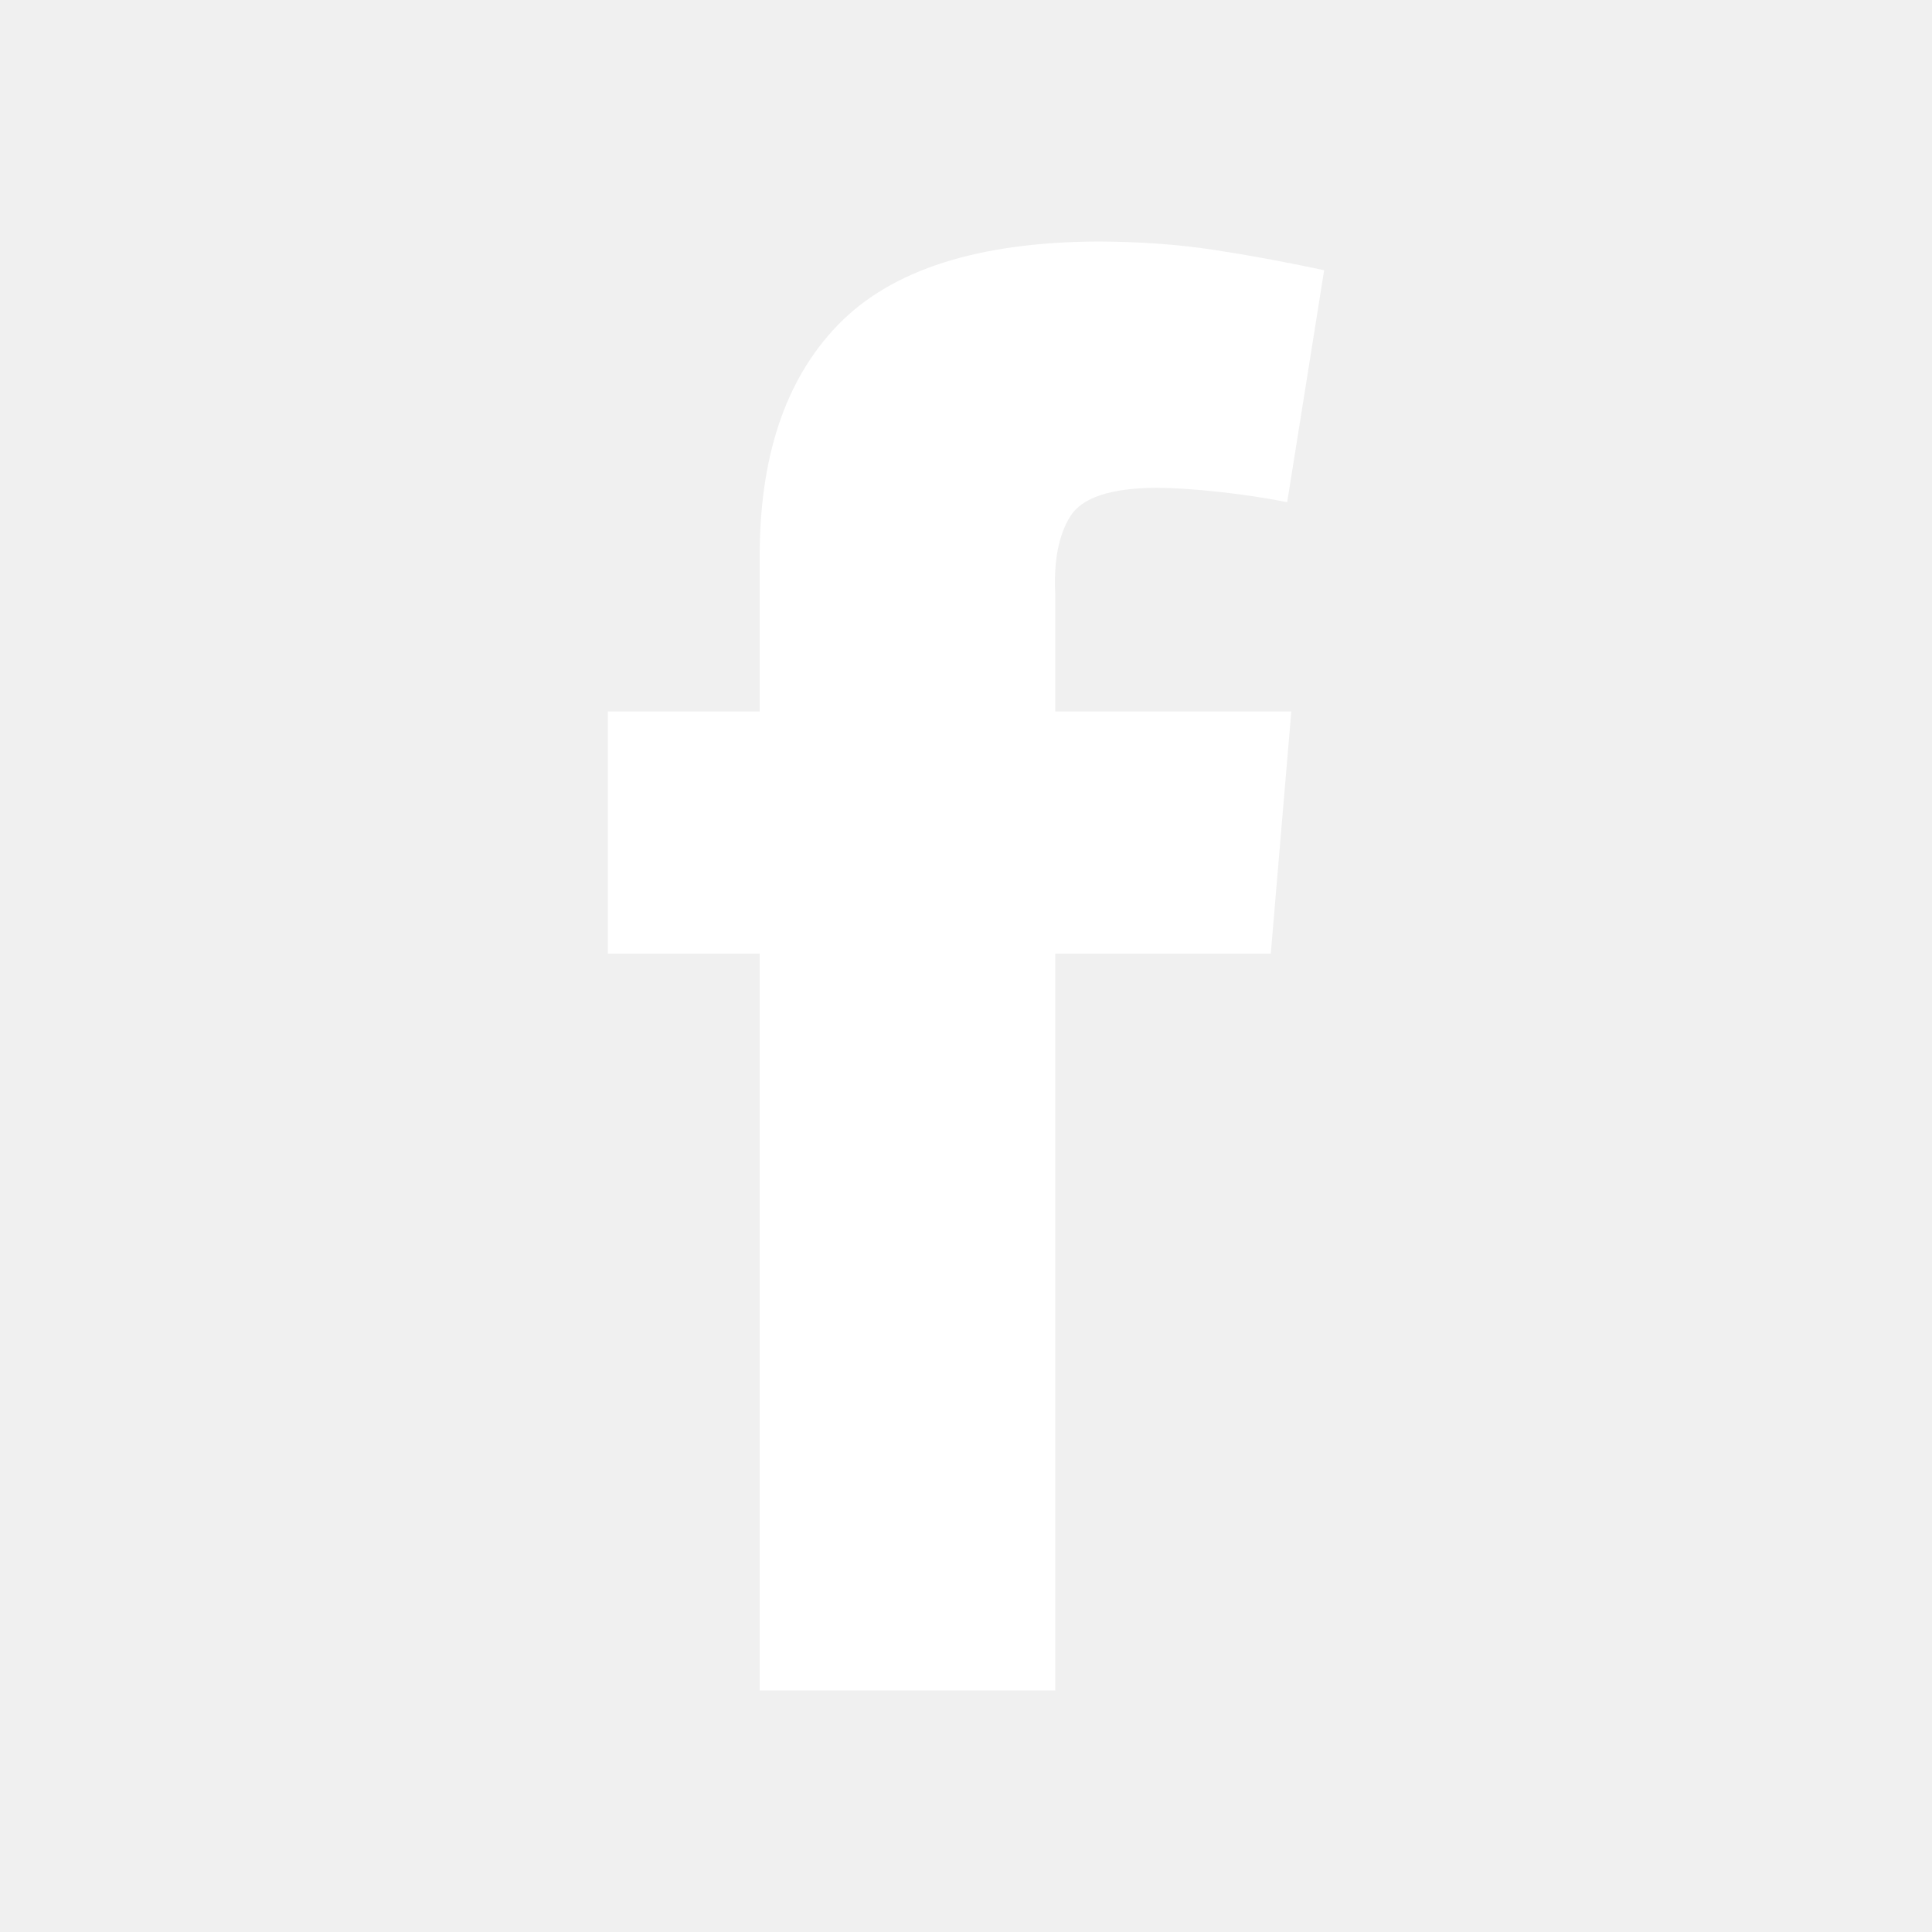
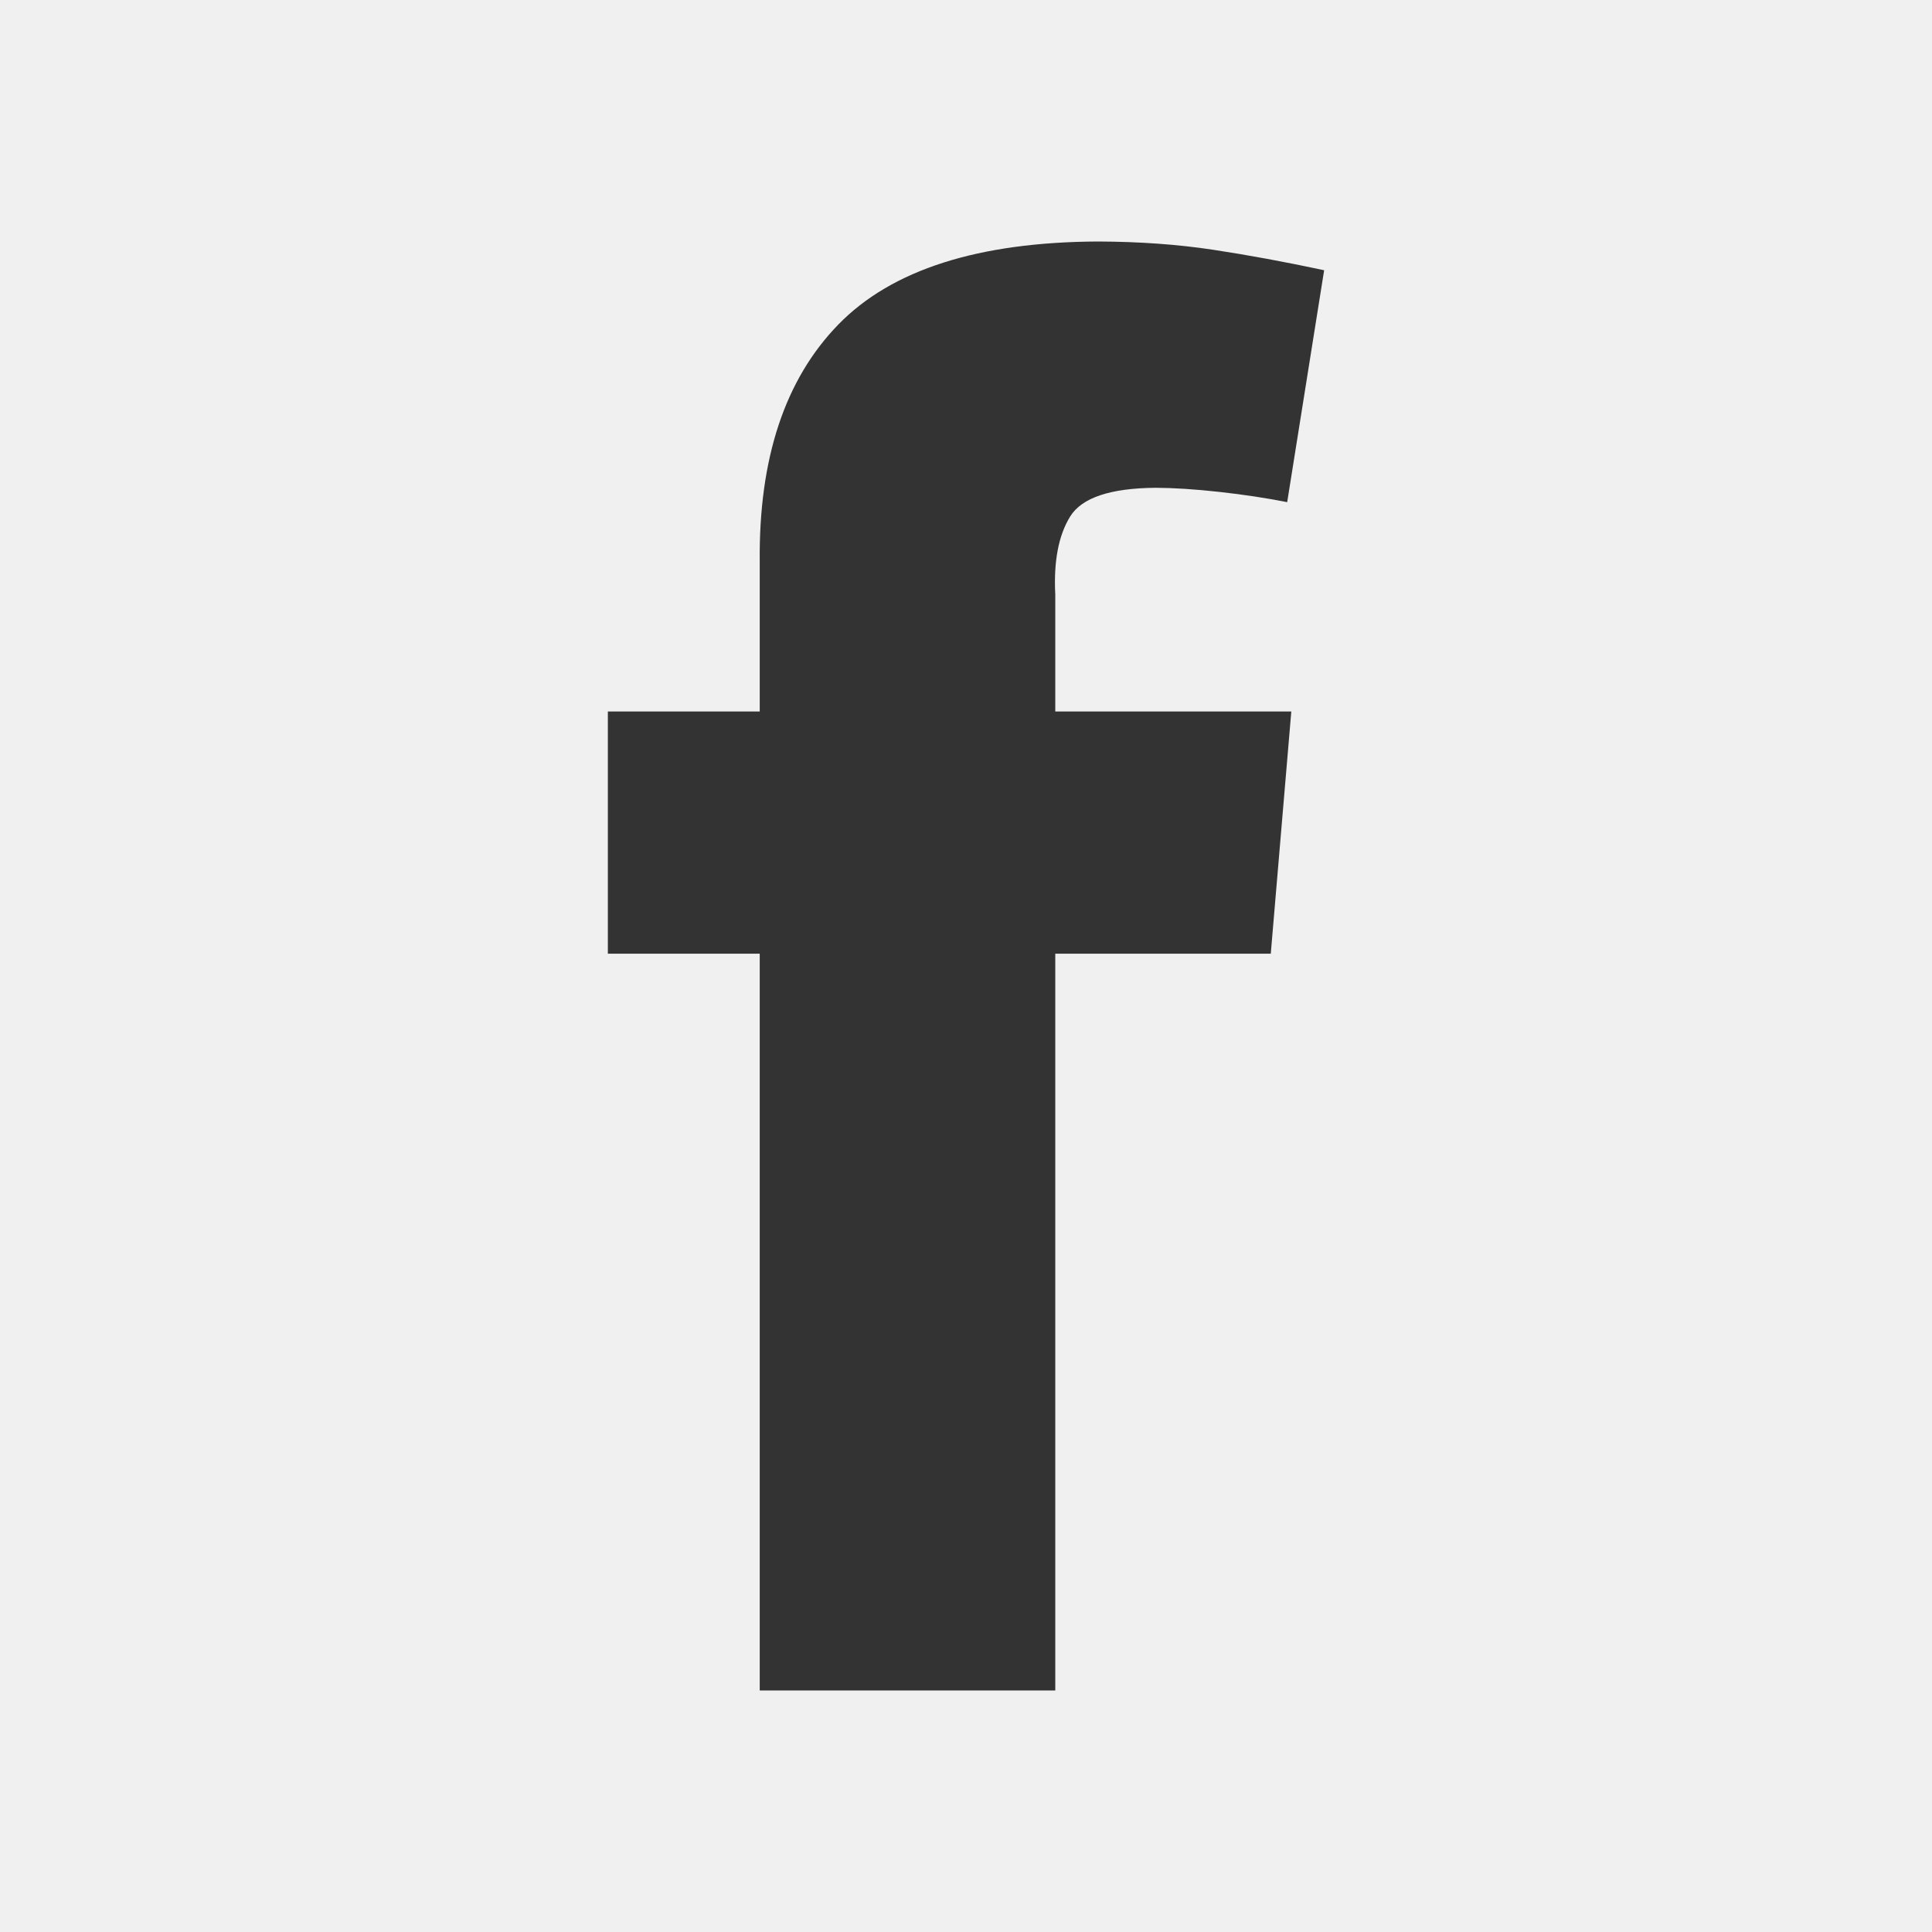
<svg xmlns="http://www.w3.org/2000/svg" version="1.1" width="512" height="512" viewBox="0 0 512 512">
-   <path d="M 350.912,71.615 C 340.532,69.394 330.697,67.581 321.405,66.176 312.113,64.771 302.005,64.046 291.082,64 c -31.819,0.136 -54.799,7.479 -68.941,22.028 -14.142,14.55 -21.077,35.49 -20.804,62.822 l 0,39.705 -40.249,0 0,64.181 40.249,0 0,195.263 78.323,0 0,-195.263 57.11,0 5.439,-64.181 -62.55,0 0,-31.003 c -0.453,-8.793 0.861,-15.682 3.943,-20.669 3.082,-4.986 10.651,-7.524 22.708,-7.615 4.816,0.023 10.413,0.386 16.793,1.088 6.379,0.703 12.385,1.609 18.017,2.72 z" style="fill:#ffffff" />
+   <path d="M 350.912,71.615 C 340.532,69.394 330.697,67.581 321.405,66.176 312.113,64.771 302.005,64.046 291.082,64 c -31.819,0.136 -54.799,7.479 -68.941,22.028 -14.142,14.55 -21.077,35.49 -20.804,62.822 l 0,39.705 -40.249,0 0,64.181 40.249,0 0,195.263 78.323,0 0,-195.263 57.11,0 5.439,-64.181 -62.55,0 0,-31.003 c -0.453,-8.793 0.861,-15.682 3.943,-20.669 3.082,-4.986 10.651,-7.524 22.708,-7.615 4.816,0.023 10.413,0.386 16.793,1.088 6.379,0.703 12.385,1.609 18.017,2.72 z" style="fill:#333" />
</svg>
